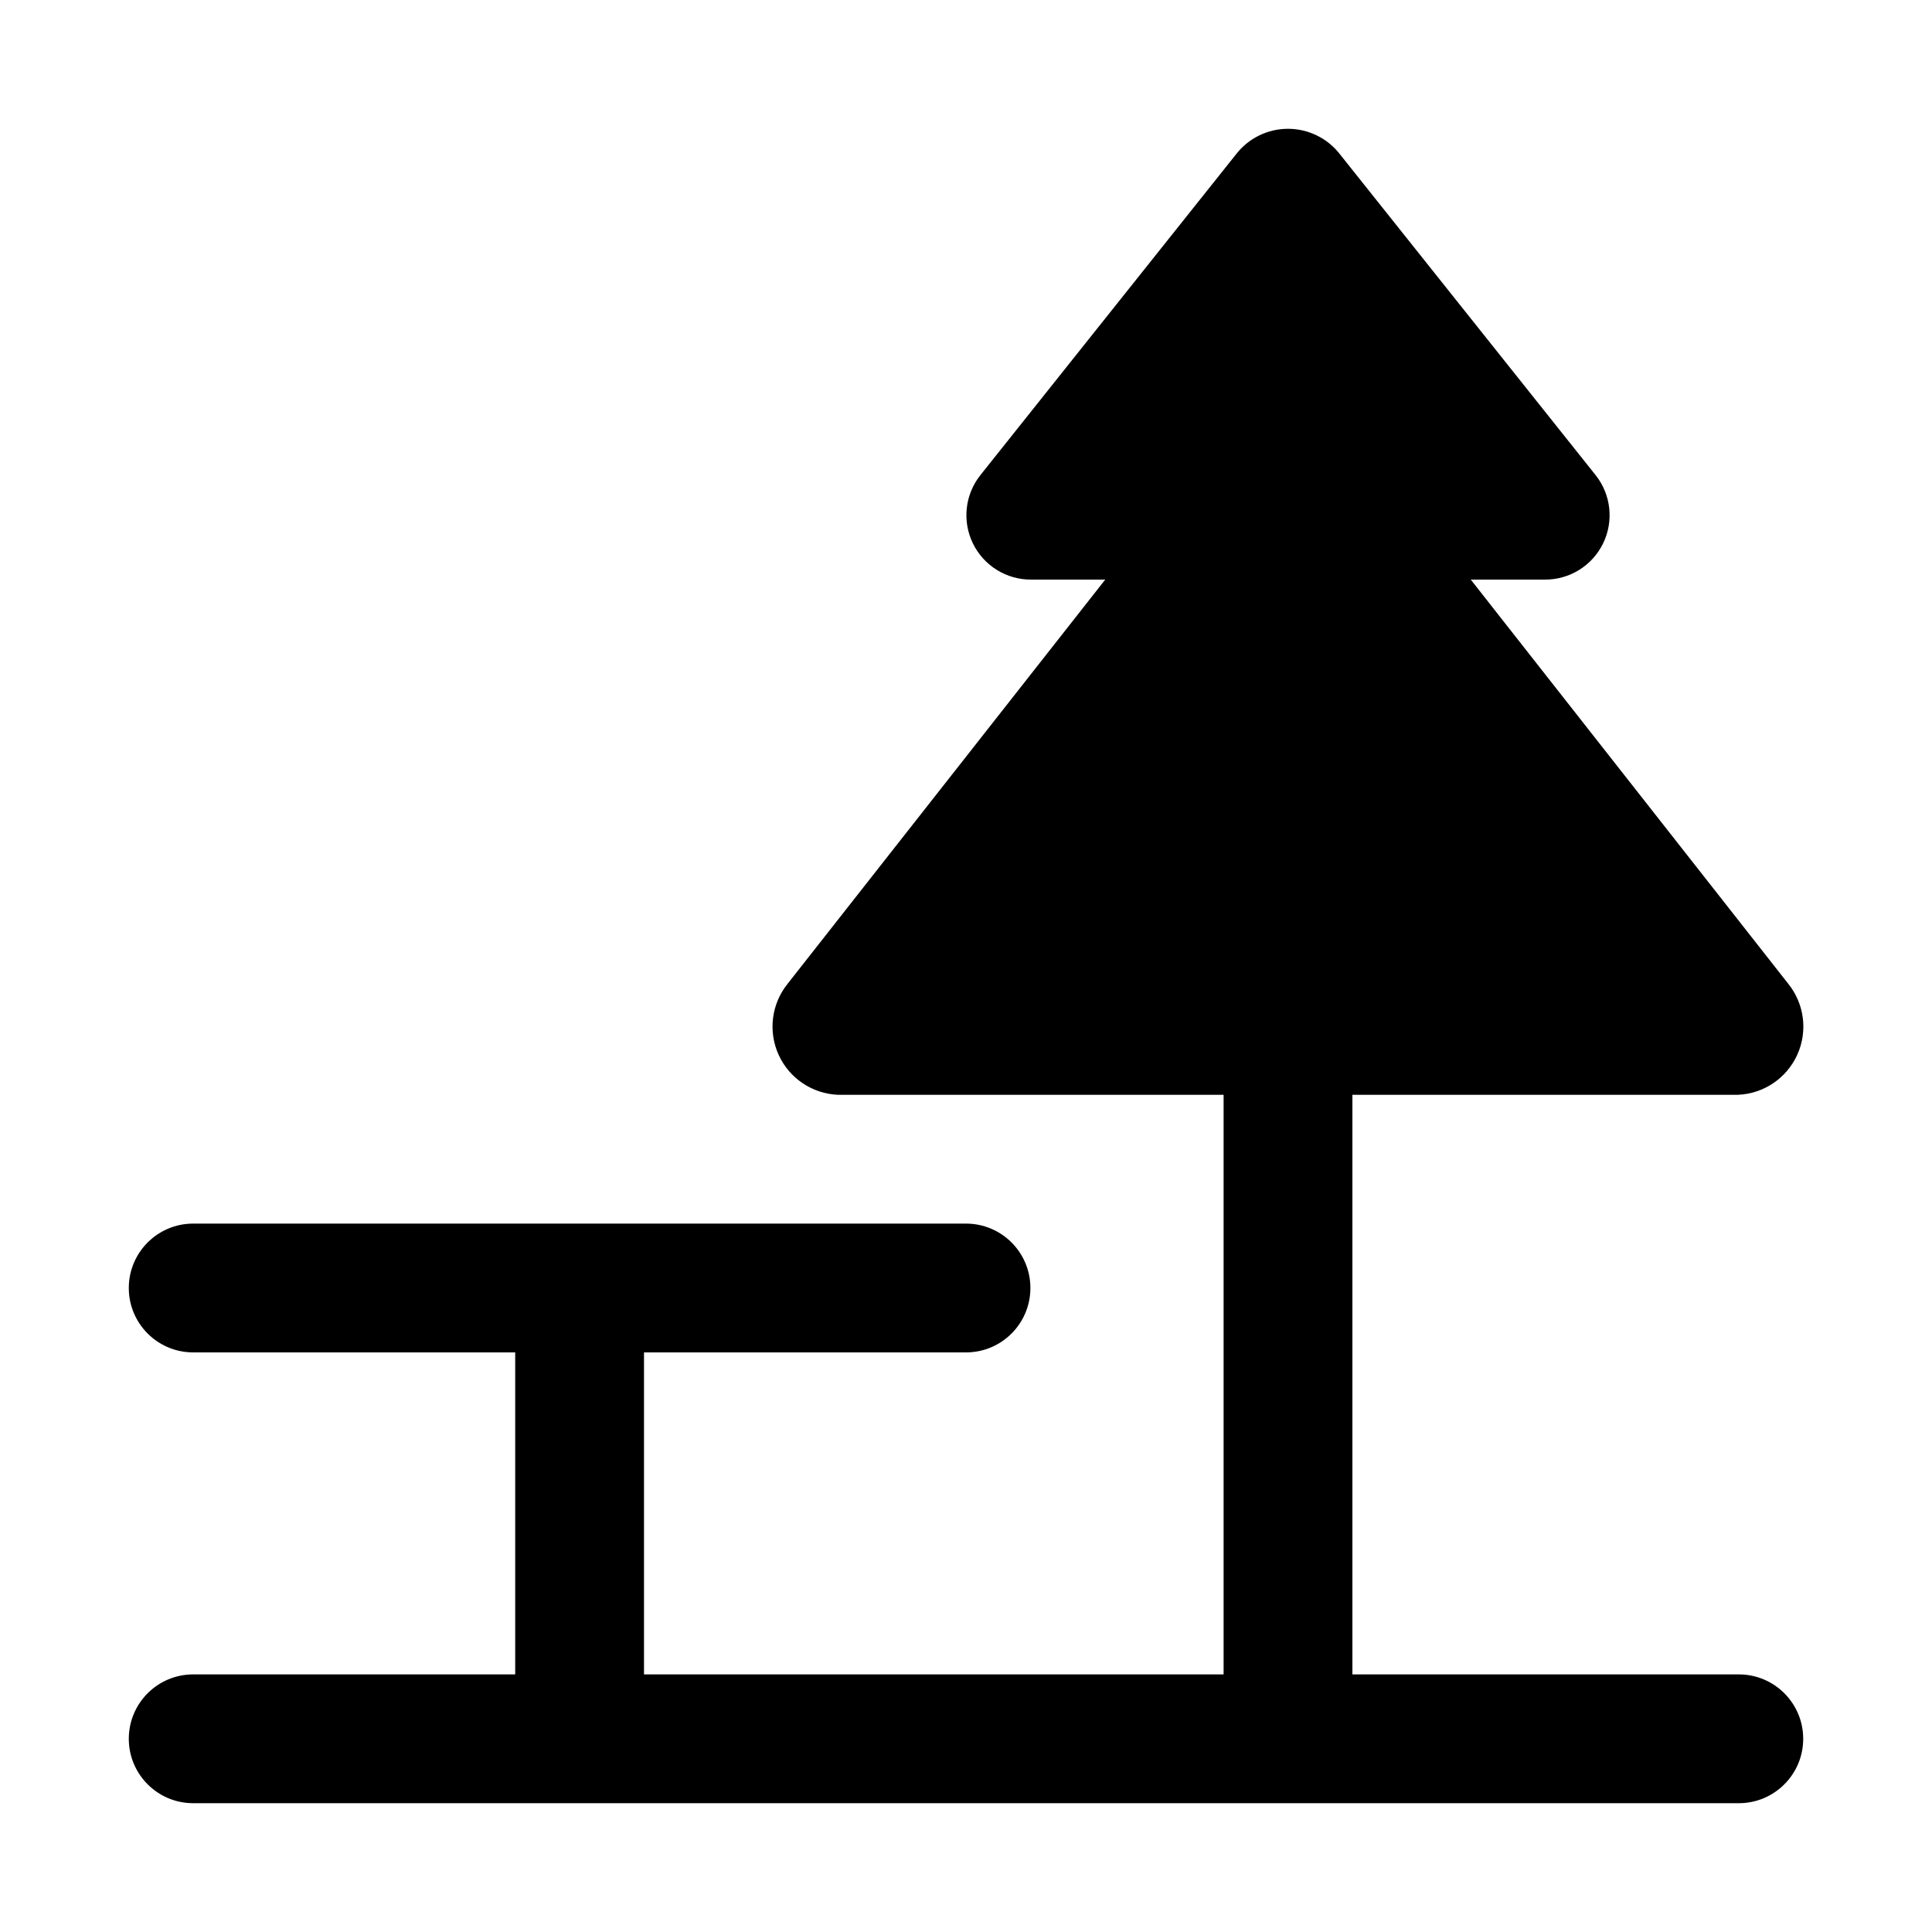
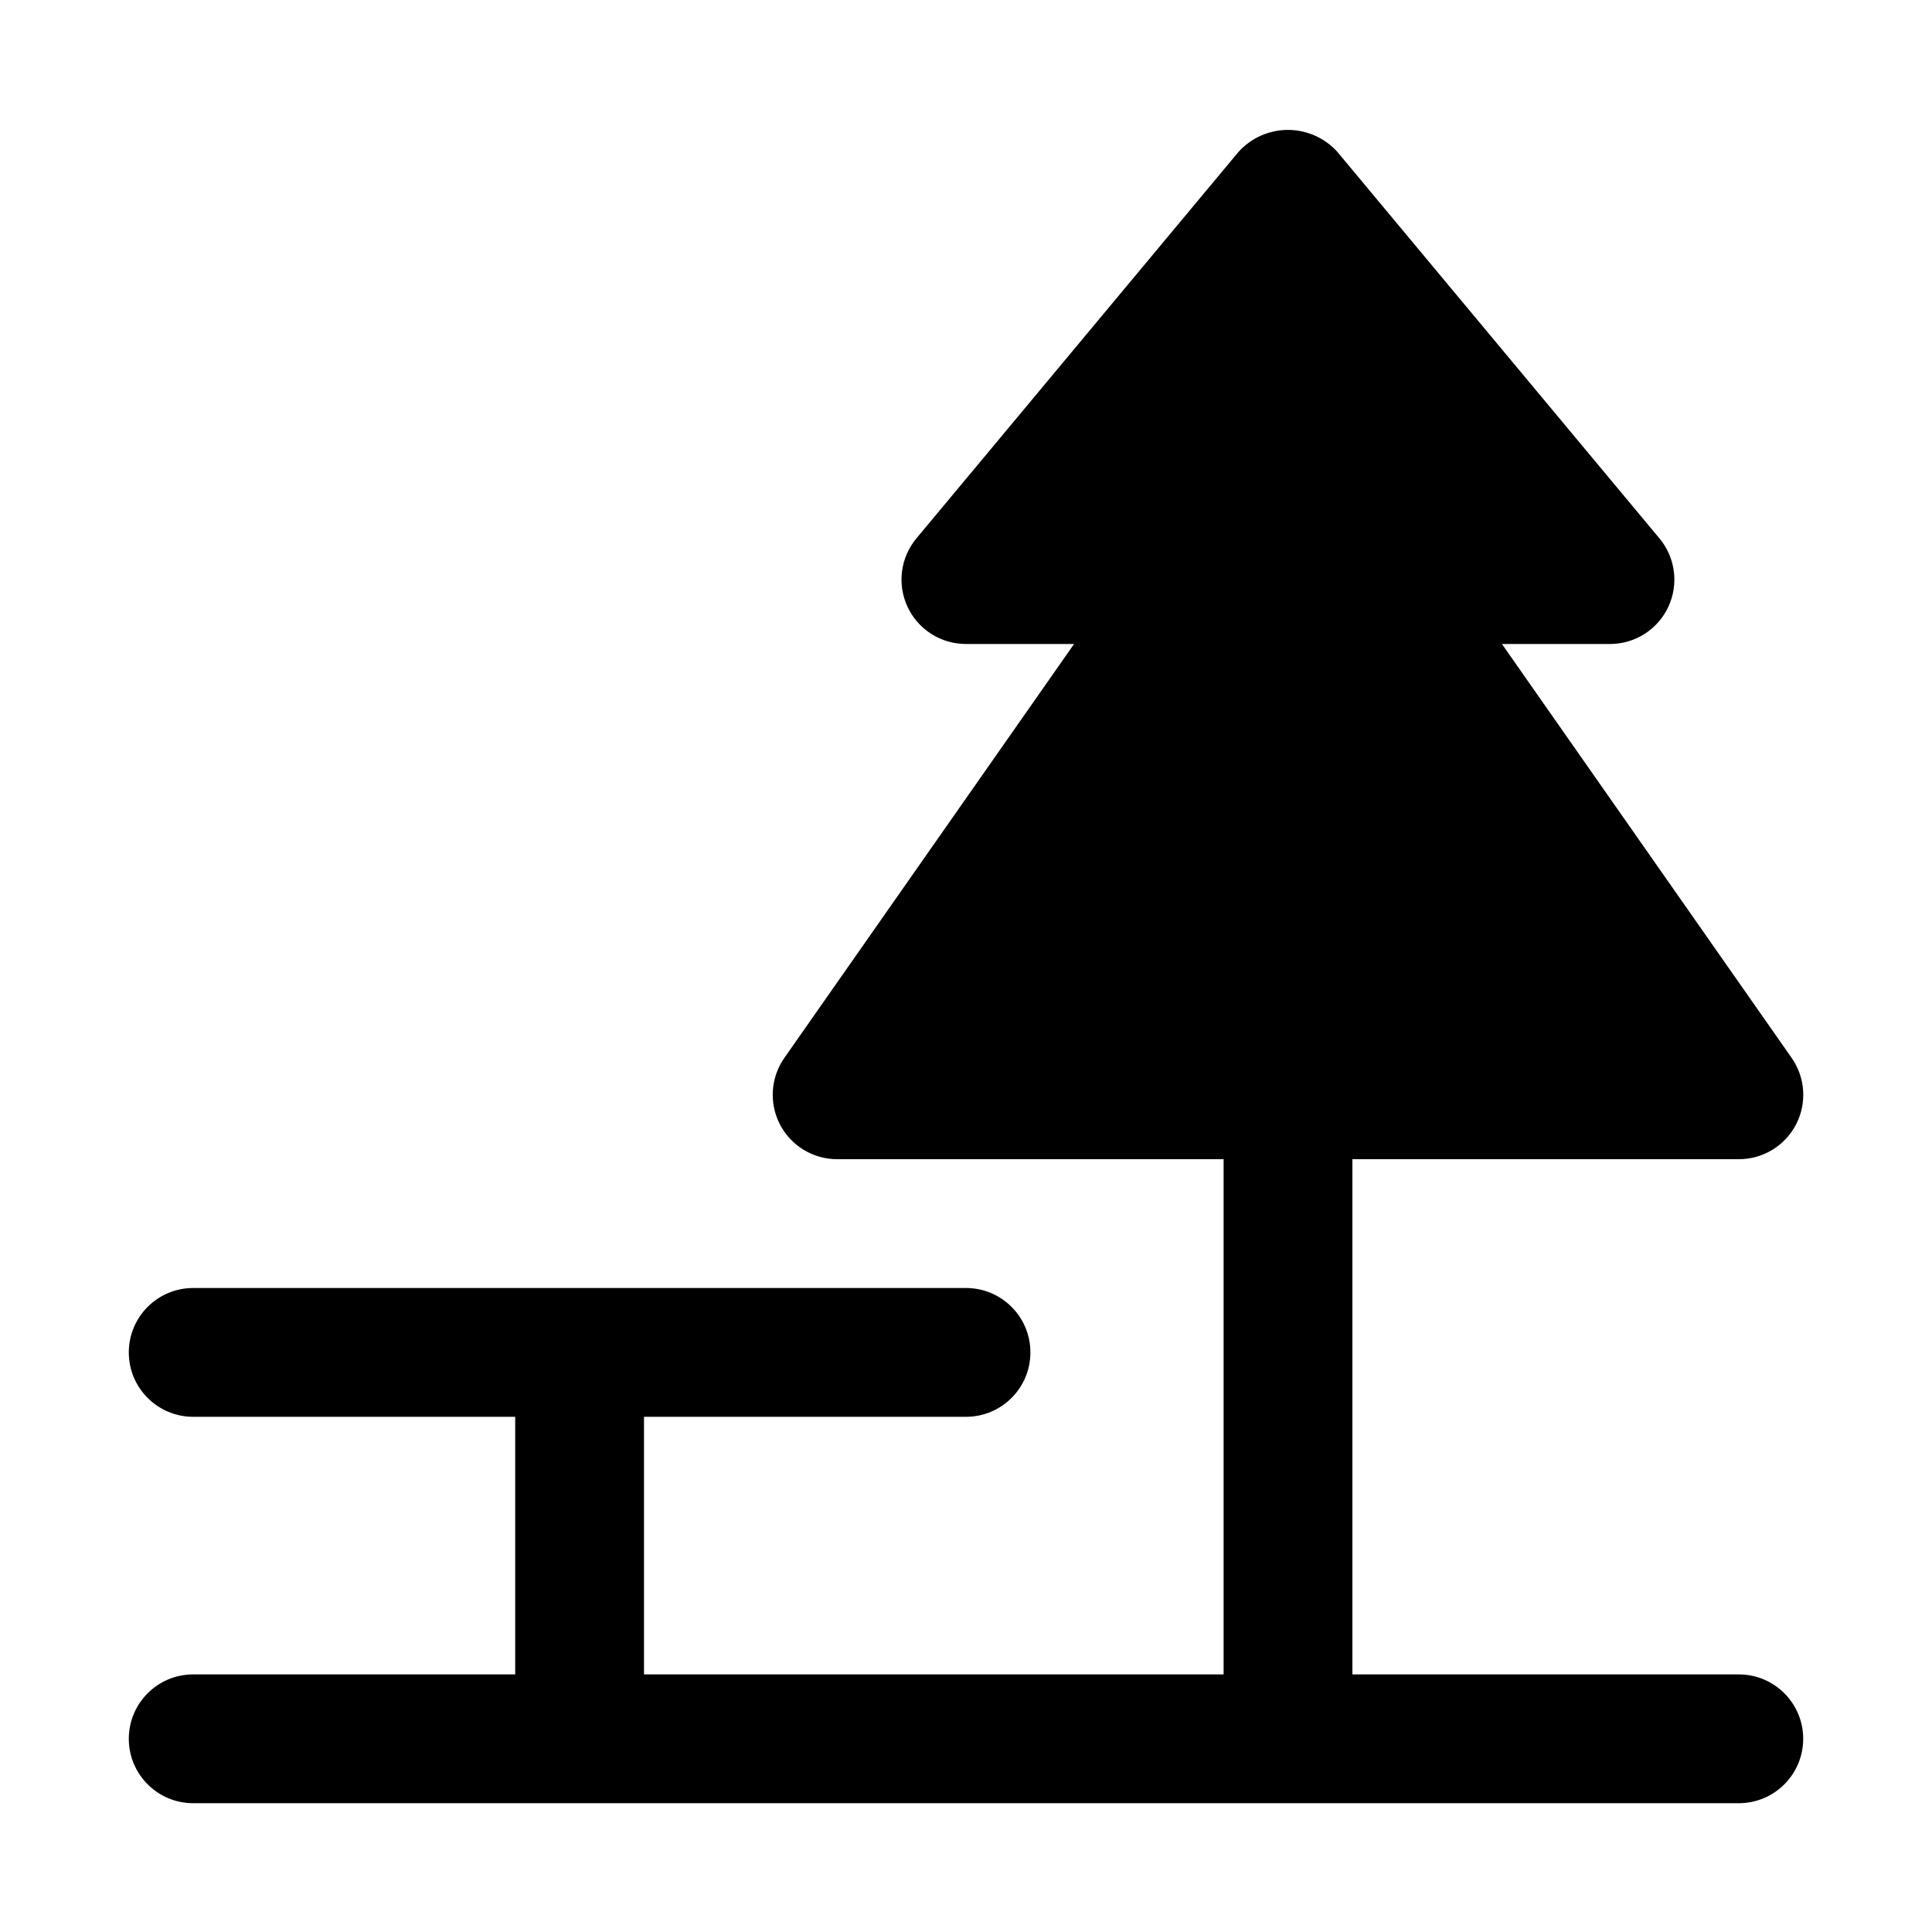
<svg xmlns="http://www.w3.org/2000/svg" width="15" height="15" viewBox="0 0 15 15" id="highway-rest-area">
-   <path d="M13.5,13h-3V8.5h2.992a.53.53,0,0,0,.392-.862L11.419,4.5h.574a.5.5,0,0,0,.397-.809L10.405,1.2a.51.51,0,0,0-.81,0L7.61,3.691A.5.5,0,0,0,8.007,4.5h.574L6.115,7.638a.53.53,0,0,0,.392.862H9.5V13H5V10.5H7.5a.5.5,0,0,0,0-1h-6a.5.5,0,0,0,0,1H4V13H1.5a.5.5,0,0,0,0,1h12a.5.5,0,0,0,0-1Z" />
+   <path d="M13.5,13h-3V9h3a.5.5,0,0,0,.41-.787L11.661,5H12.5a.5.5,0,0,0,.384-.82l-2.5-3a.517.517,0,0,0-.769,0l-2.5,3A.5.5,0,0,0,7.5,5h.839L6.09,8.213A.5.5,0,0,0,6.5,9h3v4H5V11H7.5a.5.5,0,0,0,0-1h-6a.5.5,0,0,0,0,1H4v2H1.5a.5.5,0,0,0,0,1h12a.5.5,0,0,0,0-1Z" />
</svg>
